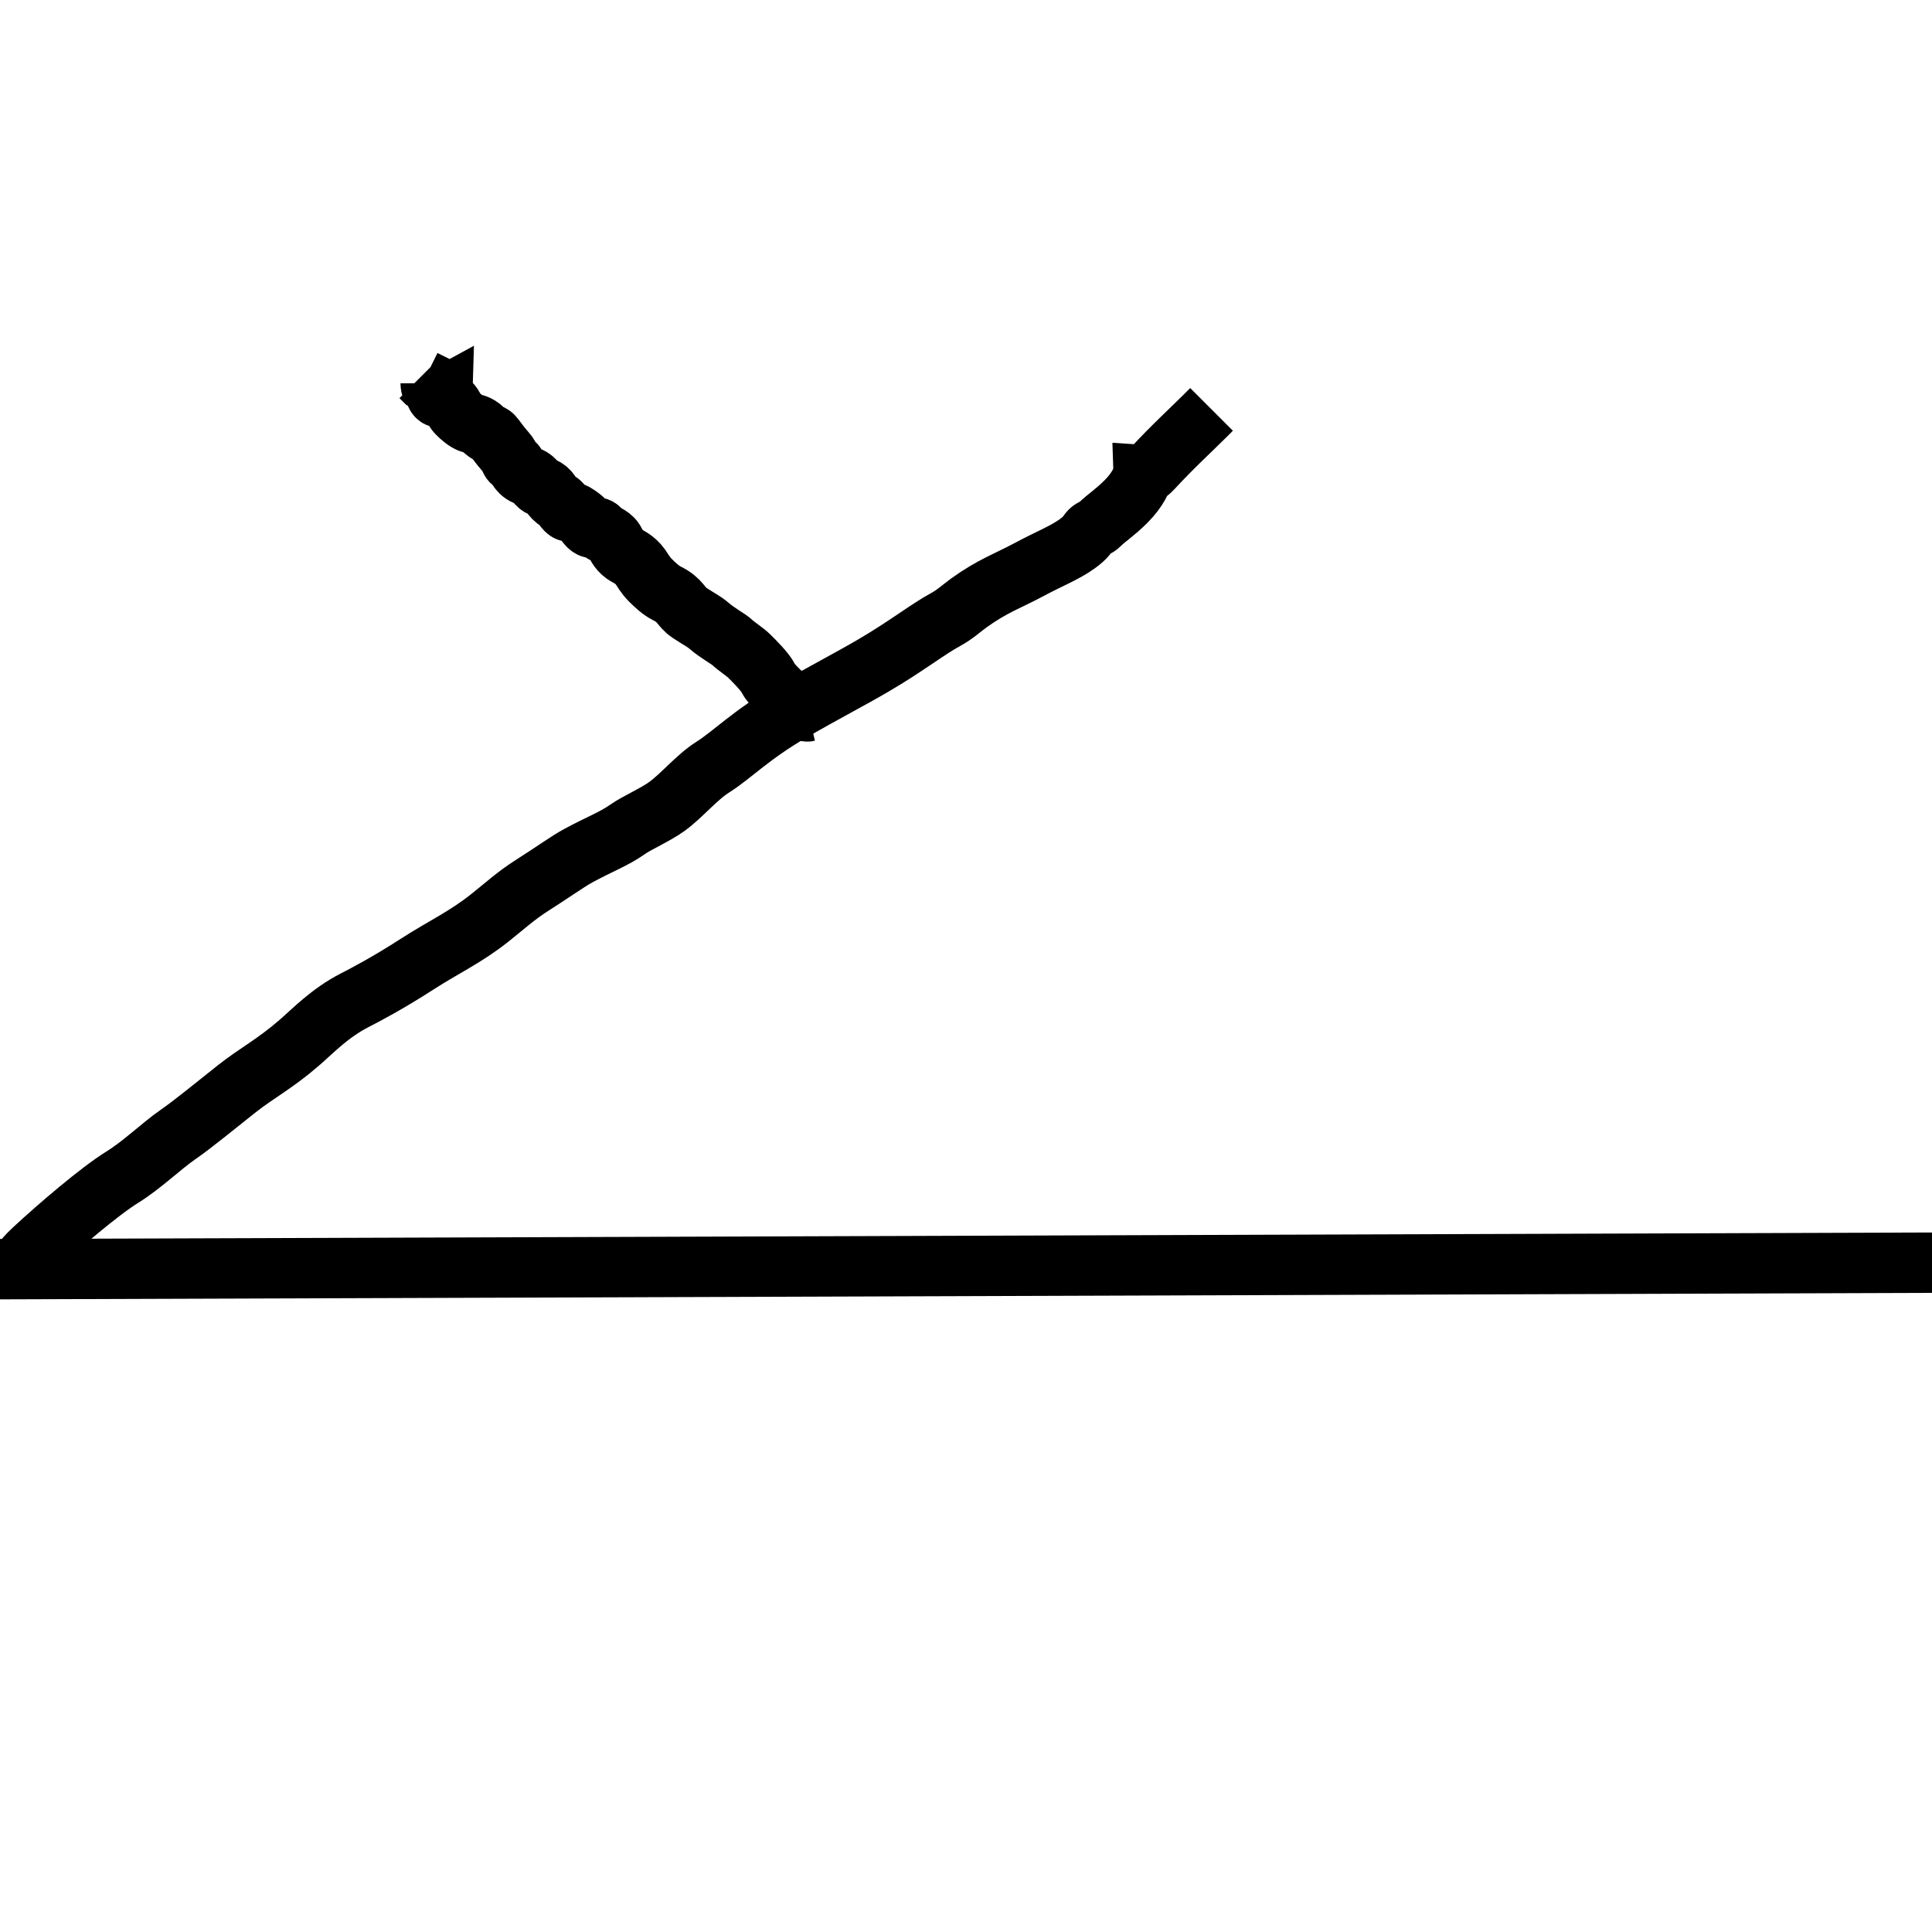
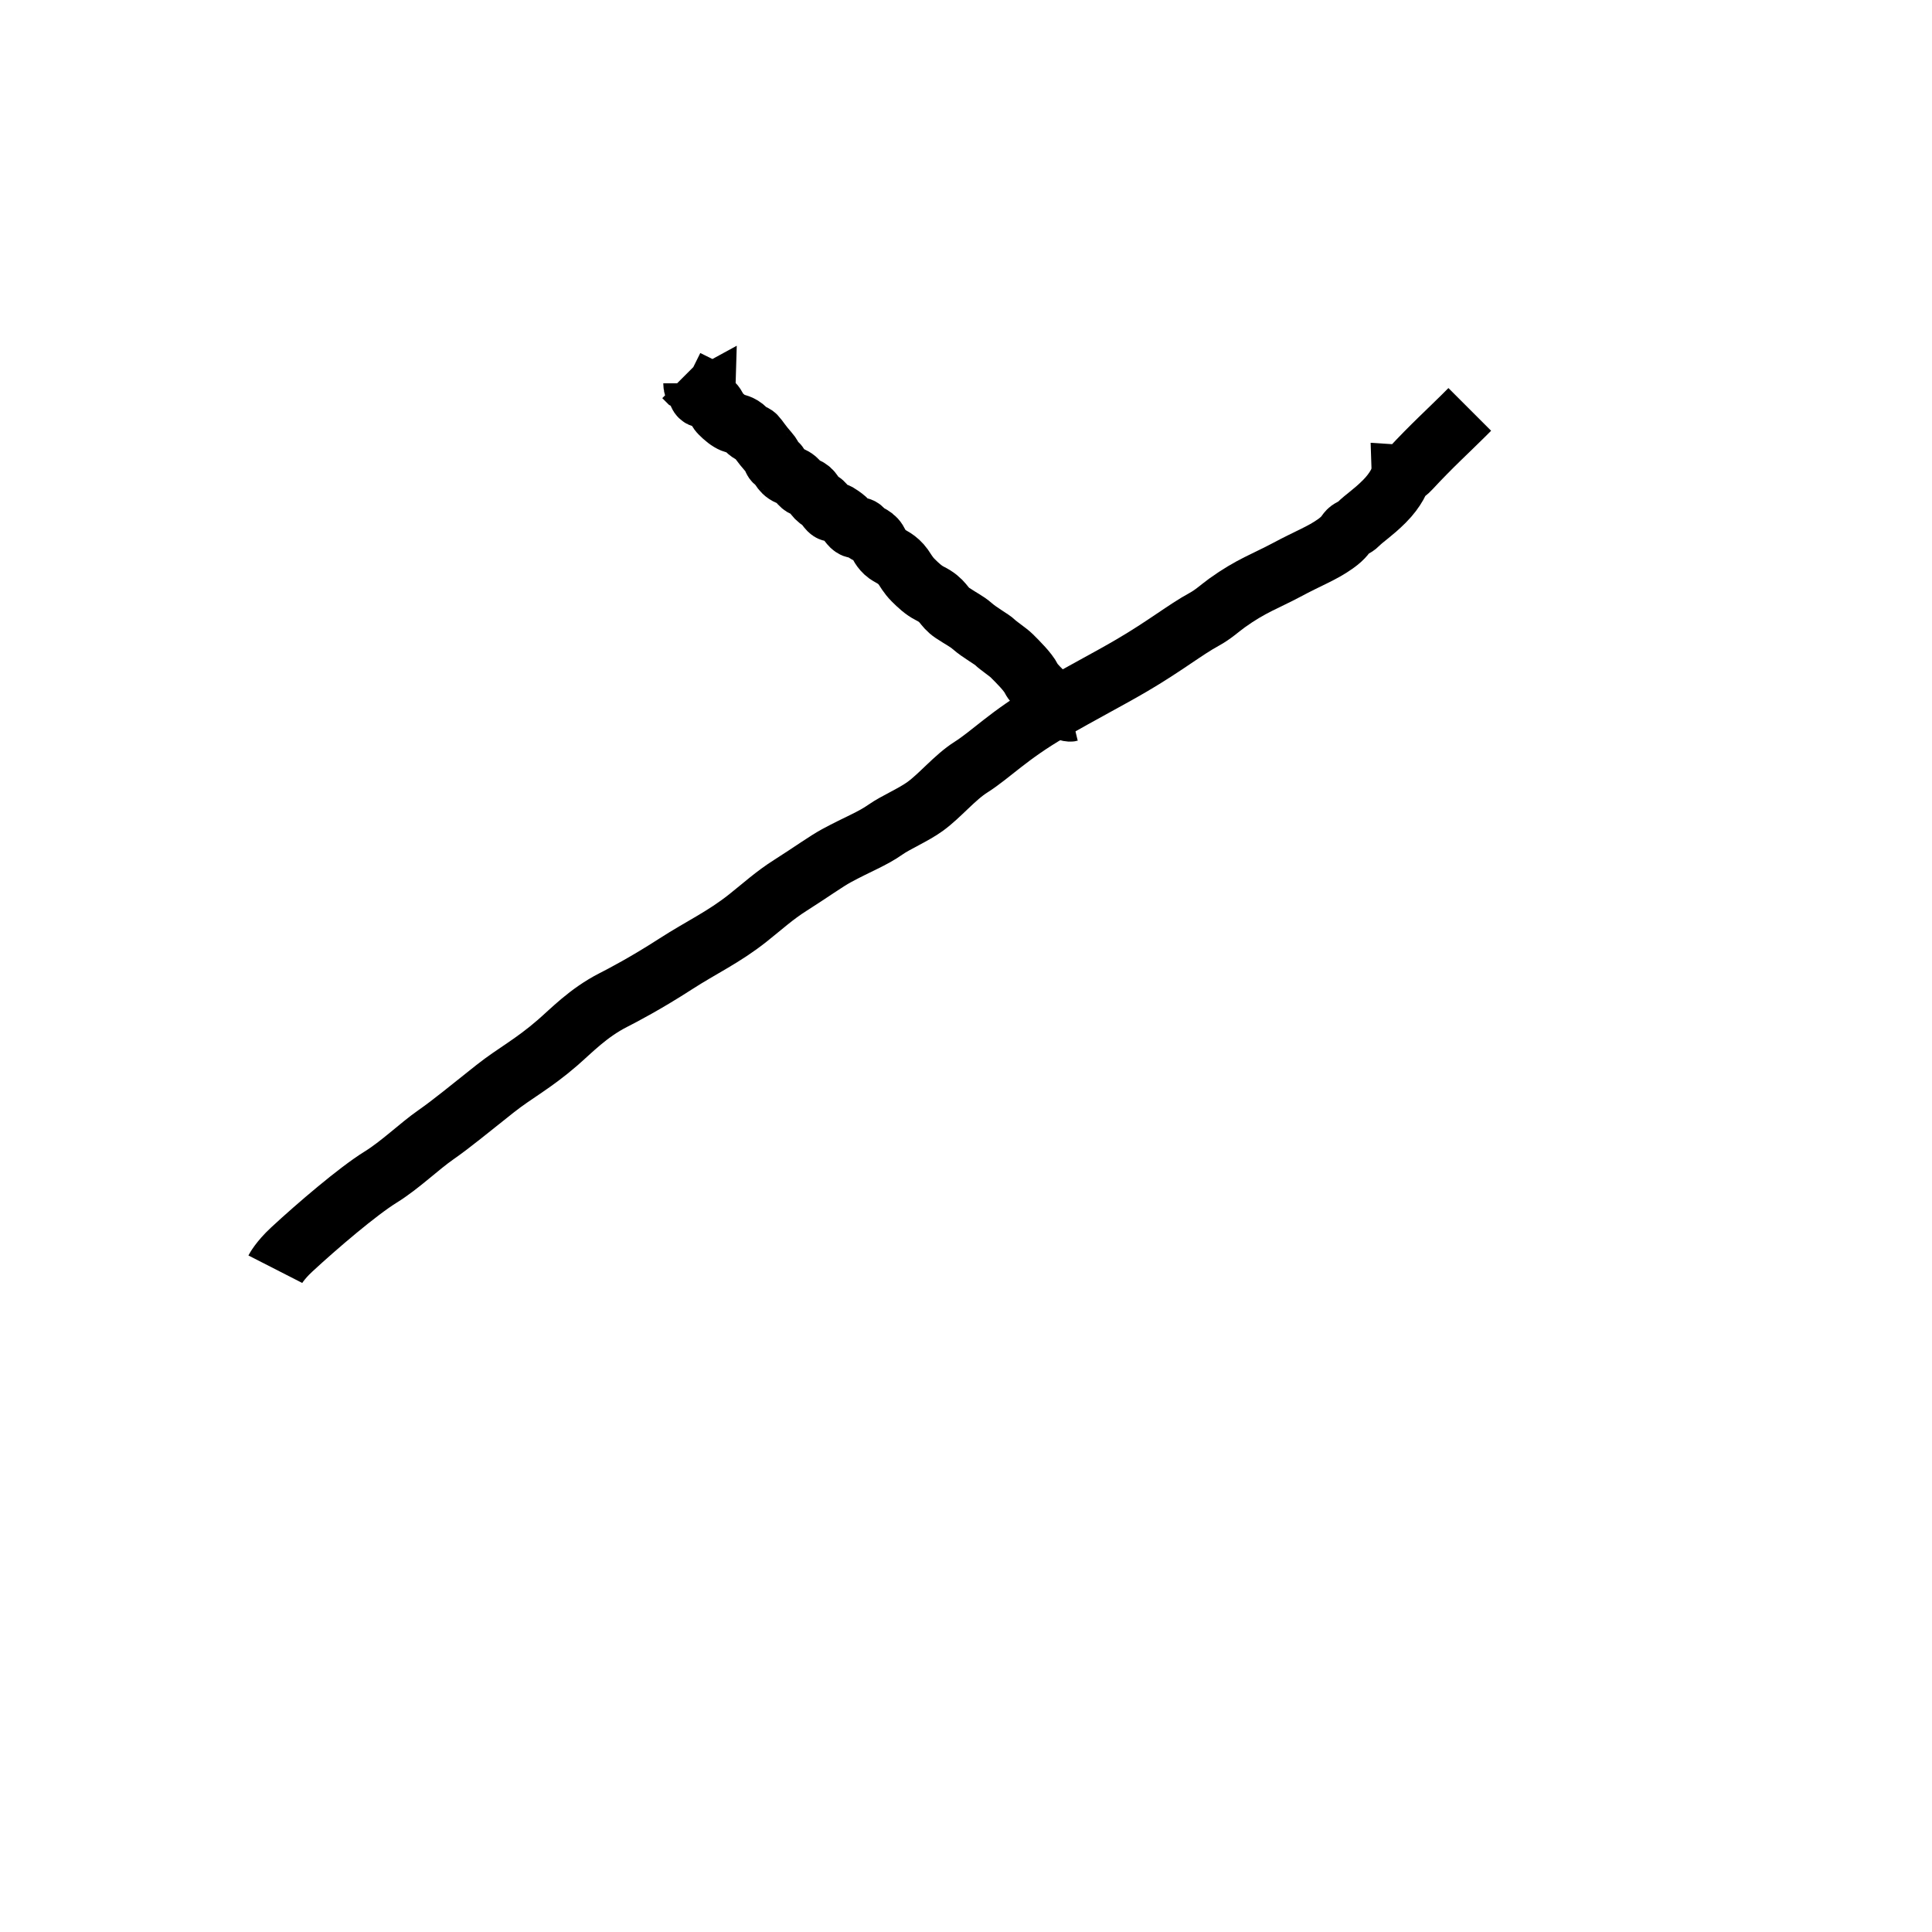
<svg xmlns="http://www.w3.org/2000/svg" width="32" height="32">
  <g>
-     <line id="svg_6" y2="20.913" x2="32.272" y1="21.022" x1="-0.228" stroke="#000" fill="none" />
-     <path d="m0.283,21.022c0,0 0.072,-0.141 0.272,-0.326c0.424,-0.393 1.095,-0.965 1.467,-1.196c0.333,-0.206 0.638,-0.508 0.924,-0.707c0.26,-0.181 0.552,-0.424 0.978,-0.761c0.333,-0.263 0.622,-0.405 1.033,-0.761c0.232,-0.201 0.507,-0.494 0.924,-0.707c0.153,-0.078 0.539,-0.279 1.033,-0.598c0.431,-0.278 0.794,-0.442 1.196,-0.761c0.241,-0.191 0.439,-0.374 0.707,-0.543c0.331,-0.21 0.589,-0.396 0.761,-0.489c0.364,-0.197 0.593,-0.278 0.815,-0.435c0.16,-0.113 0.455,-0.238 0.652,-0.38c0.249,-0.18 0.493,-0.483 0.761,-0.652c0.331,-0.21 0.626,-0.53 1.304,-0.924c0.526,-0.305 0.981,-0.539 1.359,-0.761c0.547,-0.32 0.89,-0.595 1.196,-0.761c0.151,-0.082 0.256,-0.182 0.38,-0.272c0.394,-0.284 0.657,-0.371 0.978,-0.543c0.386,-0.207 0.593,-0.278 0.815,-0.435c0.16,-0.113 0.179,-0.179 0.217,-0.217c0.038,-0.038 0.109,-0.054 0.163,-0.109c0.109,-0.109 0.243,-0.188 0.435,-0.38c0.192,-0.192 0.272,-0.38 0.272,-0.435c0,0 0.059,0.004 0.163,-0.109c0.34,-0.368 0.652,-0.652 0.87,-0.87l0.109,-0.109" id="svg_12" stroke="#000" fill="none" />
-     <path d="m13.38,11.783c0,0 -0.066,0.016 -0.217,-0.109c-0.178,-0.146 -0.38,-0.326 -0.435,-0.435c-0.054,-0.109 -0.217,-0.272 -0.326,-0.38c-0.054,-0.054 -0.217,-0.163 -0.272,-0.217c-0.054,-0.054 -0.251,-0.159 -0.38,-0.272c-0.092,-0.08 -0.163,-0.109 -0.326,-0.217c-0.163,-0.109 -0.137,-0.205 -0.38,-0.326c-0.097,-0.049 -0.186,-0.131 -0.272,-0.217c-0.086,-0.086 -0.131,-0.173 -0.163,-0.217c-0.1,-0.139 -0.209,-0.172 -0.272,-0.217c-0.099,-0.071 -0.134,-0.171 -0.163,-0.217c-0.064,-0.103 -0.189,-0.117 -0.217,-0.163c-0.064,-0.103 -0.113,-0.034 -0.163,-0.054c-0.071,-0.029 -0.101,-0.118 -0.163,-0.163c-0.099,-0.071 -0.099,-0.081 -0.217,-0.109c-0.053,-0.012 -0.098,-0.123 -0.163,-0.163c-0.146,-0.09 -0.114,-0.153 -0.217,-0.217c-0.046,-0.029 -0.092,-0.01 -0.163,-0.109c-0.045,-0.062 -0.113,-0.088 -0.163,-0.109c-0.142,-0.059 -0.146,-0.188 -0.217,-0.217c-0.05,-0.021 -0.028,-0.072 -0.109,-0.163c-0.13,-0.147 -0.179,-0.233 -0.217,-0.272c-0.038,-0.038 -0.077,-0.023 -0.163,-0.109c-0.086,-0.086 -0.167,-0.088 -0.217,-0.109c-0.071,-0.029 -0.141,-0.086 -0.217,-0.163c-0.038,-0.038 -0.054,-0.109 -0.109,-0.163c-0.054,-0.054 -0.109,-0.054 -0.109,-0.109c0,0 -0.07,0.038 -0.109,0c-0.038,-0.038 -0.016,-0.07 -0.054,-0.109c-0.038,-0.038 -0.054,-0.054 -0.054,-0.109l-0.109,-0.054l-0.054,-0.054" id="svg_13" stroke="#000" fill="none" />
+     <path d="m4.56,21.022c0,0 0.072,-0.141 0.272,-0.326c0.424,-0.393 1.095,-0.965 1.467,-1.196c0.333,-0.206 0.638,-0.508 0.924,-0.707c0.26,-0.181 0.552,-0.424 0.978,-0.761c0.333,-0.263 0.622,-0.405 1.033,-0.761c0.232,-0.201 0.507,-0.494 0.924,-0.707c0.153,-0.078 0.539,-0.279 1.033,-0.598c0.431,-0.278 0.794,-0.442 1.196,-0.761c0.241,-0.191 0.439,-0.374 0.707,-0.543c0.331,-0.21 0.589,-0.396 0.761,-0.489c0.364,-0.197 0.593,-0.278 0.815,-0.435c0.16,-0.113 0.455,-0.238 0.652,-0.38c0.249,-0.18 0.493,-0.483 0.761,-0.652c0.331,-0.21 0.626,-0.53 1.304,-0.924c0.526,-0.305 0.981,-0.539 1.359,-0.761c0.547,-0.32 0.89,-0.595 1.196,-0.761c0.151,-0.082 0.256,-0.182 0.38,-0.272c0.394,-0.284 0.657,-0.371 0.978,-0.543c0.386,-0.207 0.593,-0.278 0.815,-0.435c0.16,-0.113 0.179,-0.179 0.217,-0.217c0.038,-0.038 0.109,-0.054 0.163,-0.109c0.109,-0.109 0.243,-0.188 0.435,-0.38c0.192,-0.192 0.272,-0.38 0.272,-0.435c0,0 0.059,0.004 0.163,-0.109c0.34,-0.368 0.652,-0.652 0.87,-0.87l0.109,-0.109" id="svg_12" stroke="#000" fill="none" />
+     <path d="m17.733,11.783c0,0 -0.066,0.016 -0.217,-0.109c-0.178,-0.146 -0.38,-0.326 -0.435,-0.435c-0.054,-0.109 -0.217,-0.272 -0.326,-0.38c-0.054,-0.054 -0.217,-0.163 -0.272,-0.217c-0.054,-0.054 -0.251,-0.159 -0.38,-0.272c-0.092,-0.08 -0.163,-0.109 -0.326,-0.217c-0.163,-0.109 -0.137,-0.205 -0.38,-0.326c-0.097,-0.049 -0.186,-0.131 -0.272,-0.217c-0.086,-0.086 -0.131,-0.173 -0.163,-0.217c-0.1,-0.139 -0.209,-0.172 -0.272,-0.217c-0.099,-0.071 -0.134,-0.171 -0.163,-0.217c-0.064,-0.103 -0.189,-0.117 -0.217,-0.163c-0.064,-0.103 -0.113,-0.034 -0.163,-0.054c-0.071,-0.029 -0.101,-0.118 -0.163,-0.163c-0.099,-0.071 -0.099,-0.081 -0.217,-0.109c-0.053,-0.012 -0.098,-0.123 -0.163,-0.163c-0.146,-0.09 -0.114,-0.153 -0.217,-0.217c-0.046,-0.029 -0.092,-0.01 -0.163,-0.109c-0.045,-0.062 -0.113,-0.088 -0.163,-0.109c-0.142,-0.059 -0.146,-0.188 -0.217,-0.217c-0.05,-0.021 -0.028,-0.072 -0.109,-0.163c-0.13,-0.147 -0.179,-0.233 -0.217,-0.272c-0.038,-0.038 -0.077,-0.023 -0.163,-0.109c-0.086,-0.086 -0.167,-0.088 -0.217,-0.109c-0.071,-0.029 -0.141,-0.086 -0.217,-0.163c-0.038,-0.038 -0.054,-0.109 -0.109,-0.163c-0.054,-0.054 -0.109,-0.054 -0.109,-0.109c0,0 -0.07,0.038 -0.109,0c-0.038,-0.038 -0.016,-0.07 -0.054,-0.109c-0.038,-0.038 -0.054,-0.054 -0.054,-0.109l-0.109,-0.054l-0.054,-0.054" id="svg_13" stroke="#000" fill="none" />
  </g>
</svg>
